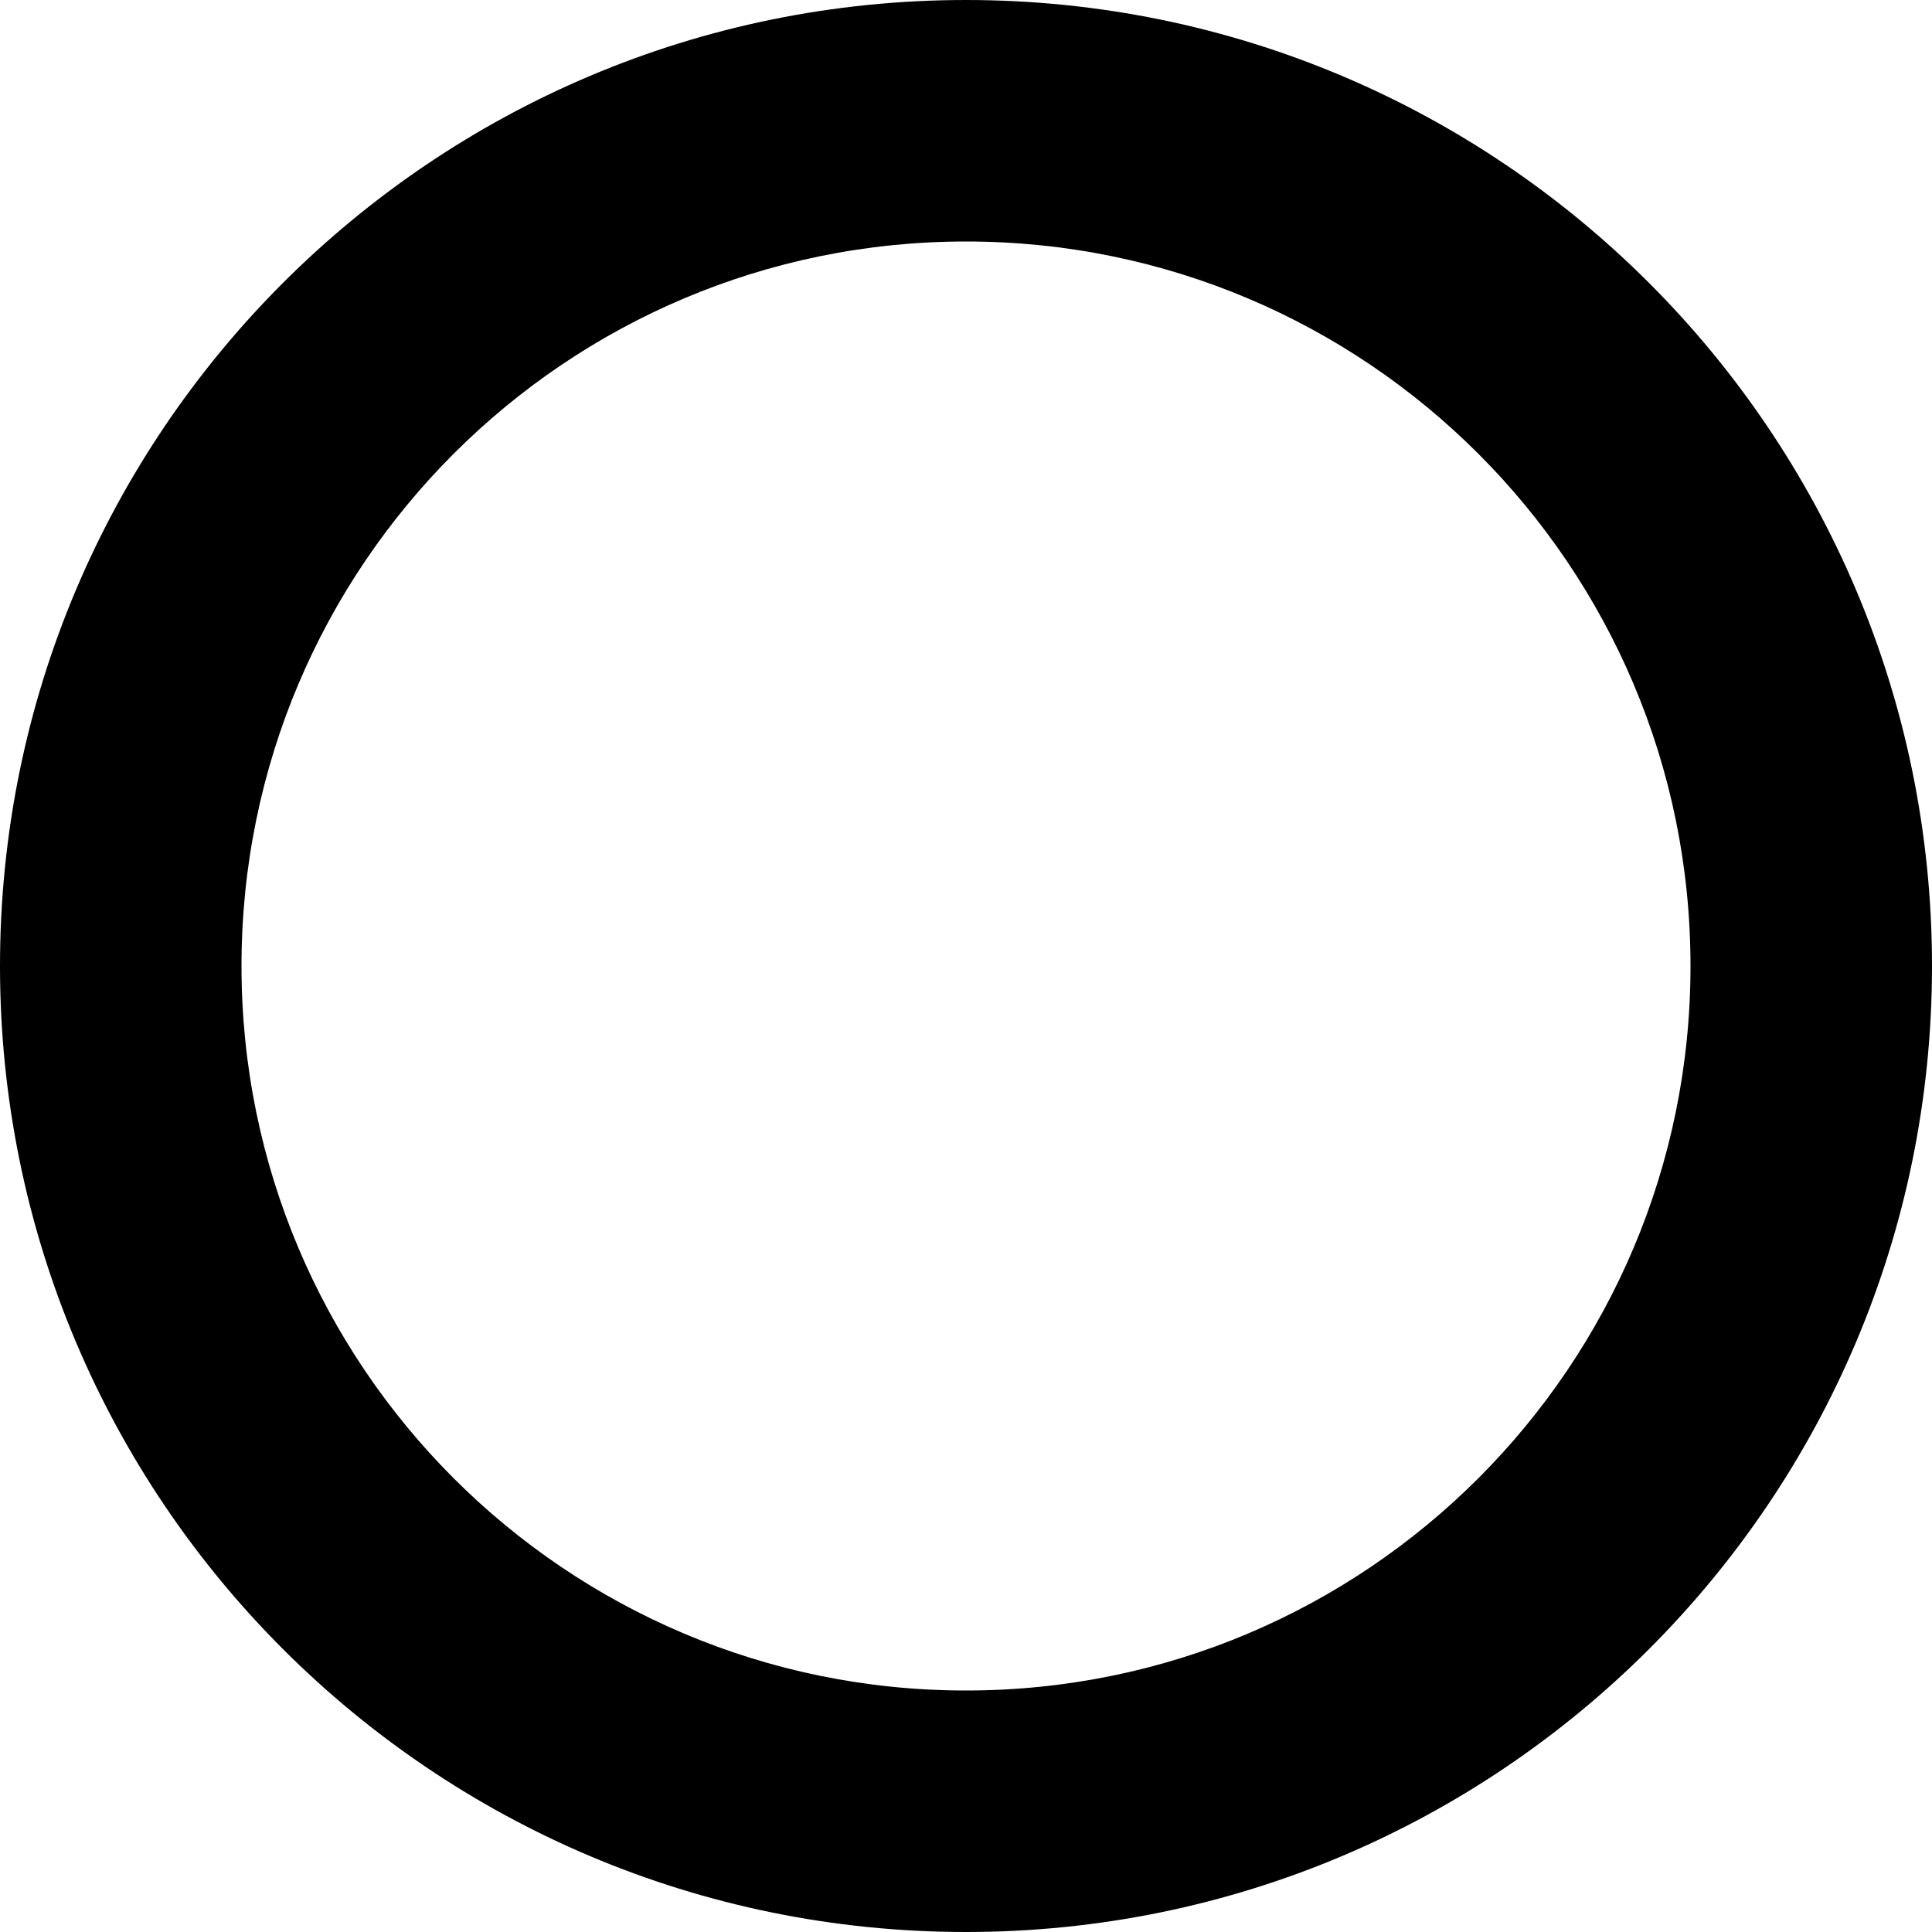
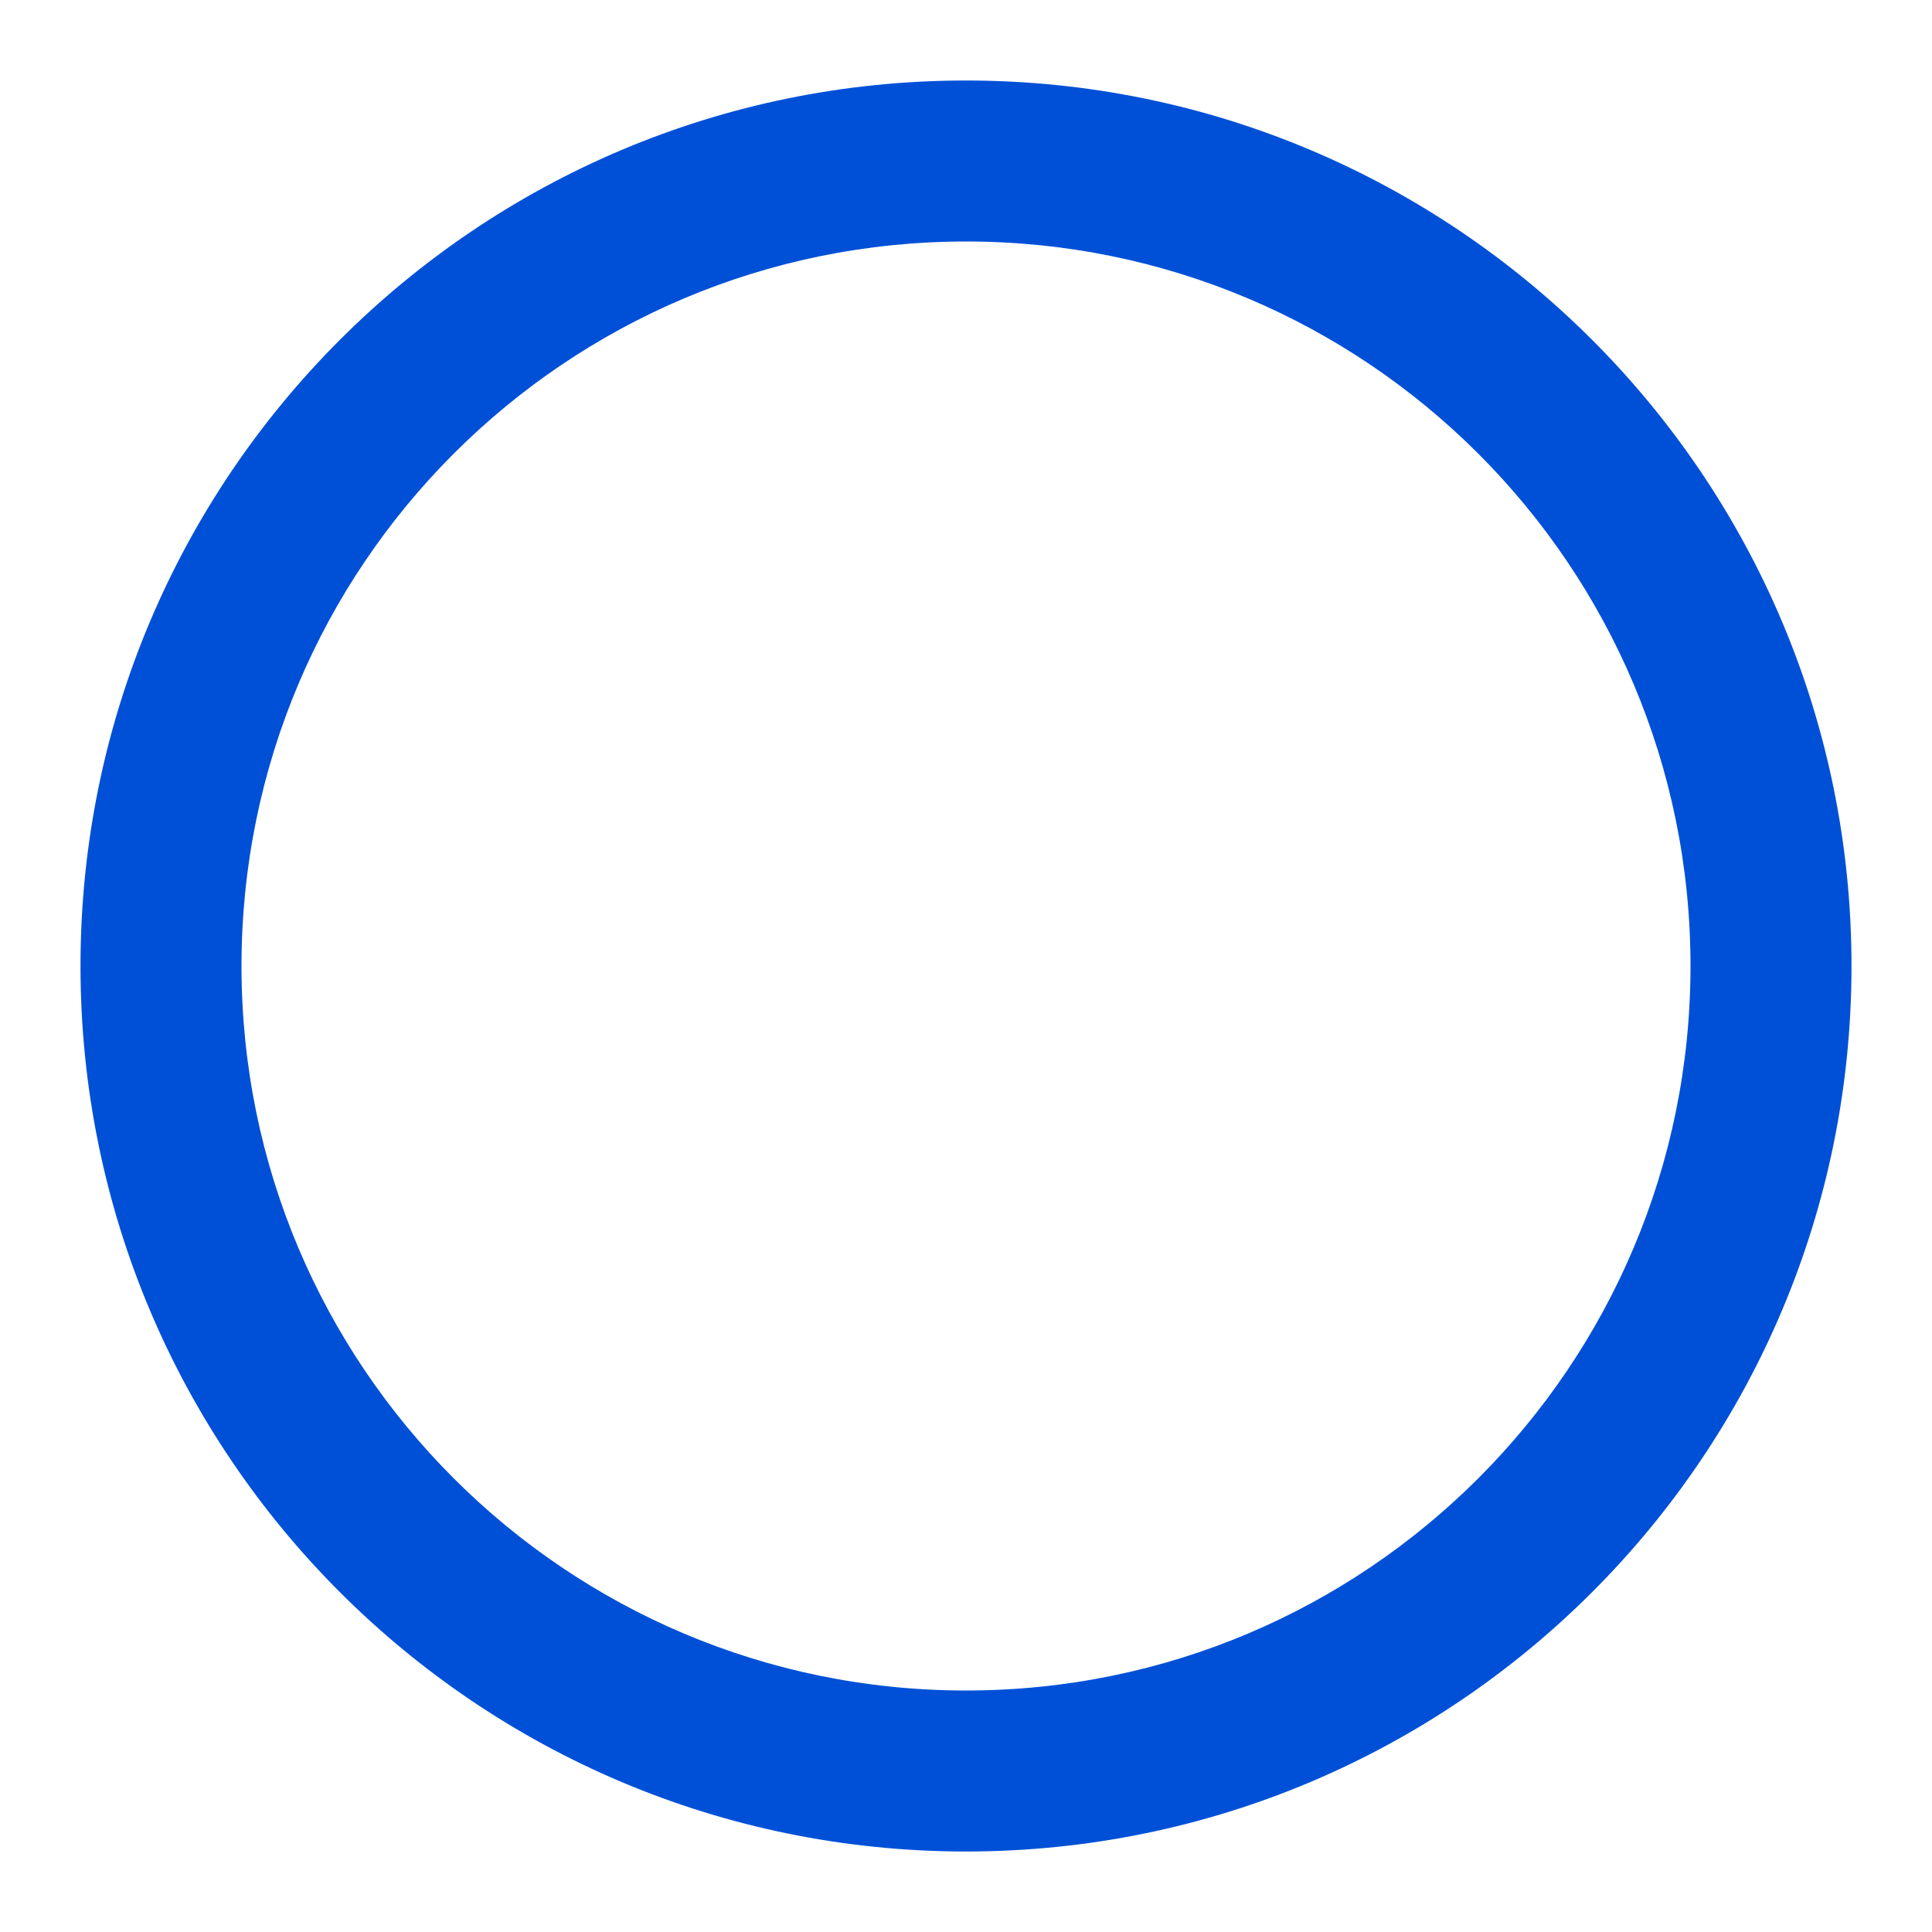
- <svg xmlns="http://www.w3.org/2000/svg" viewBox="0 0 32 32">
-   <g id="notifications">
-     <path d="M16,32A16,16,0,1,1,32,16,16,16,0,0,1,16,32ZM16,4A12,12,0,1,0,28,16,12,12,0,0,0,16,4Z" />
+ <svg xmlns="http://www.w3.org/2000/svg" width="24px" height="24px" viewBox="0 0 24 24" version="1.1">
+   <g id="Icons/System/shape-circle" stroke="none" stroke-width="1" fill="none" fill-rule="evenodd">
+     <path d="M12,3 C7.029,3 3,7.029 3,12 C3,16.971 7.029,21 12,21 C16.971,21 21,16.971 21,12 C21,7.029 16.971,3 12,3 Z M12,1 C18.075,1 23,5.925 23,12 C23,18.075 18.075,23 12,23 C5.925,23 1,18.075 1,12 C1,5.925 5.925,1 12,1 Z" id="Color" fill="#0050D7" />
  </g>
</svg>
